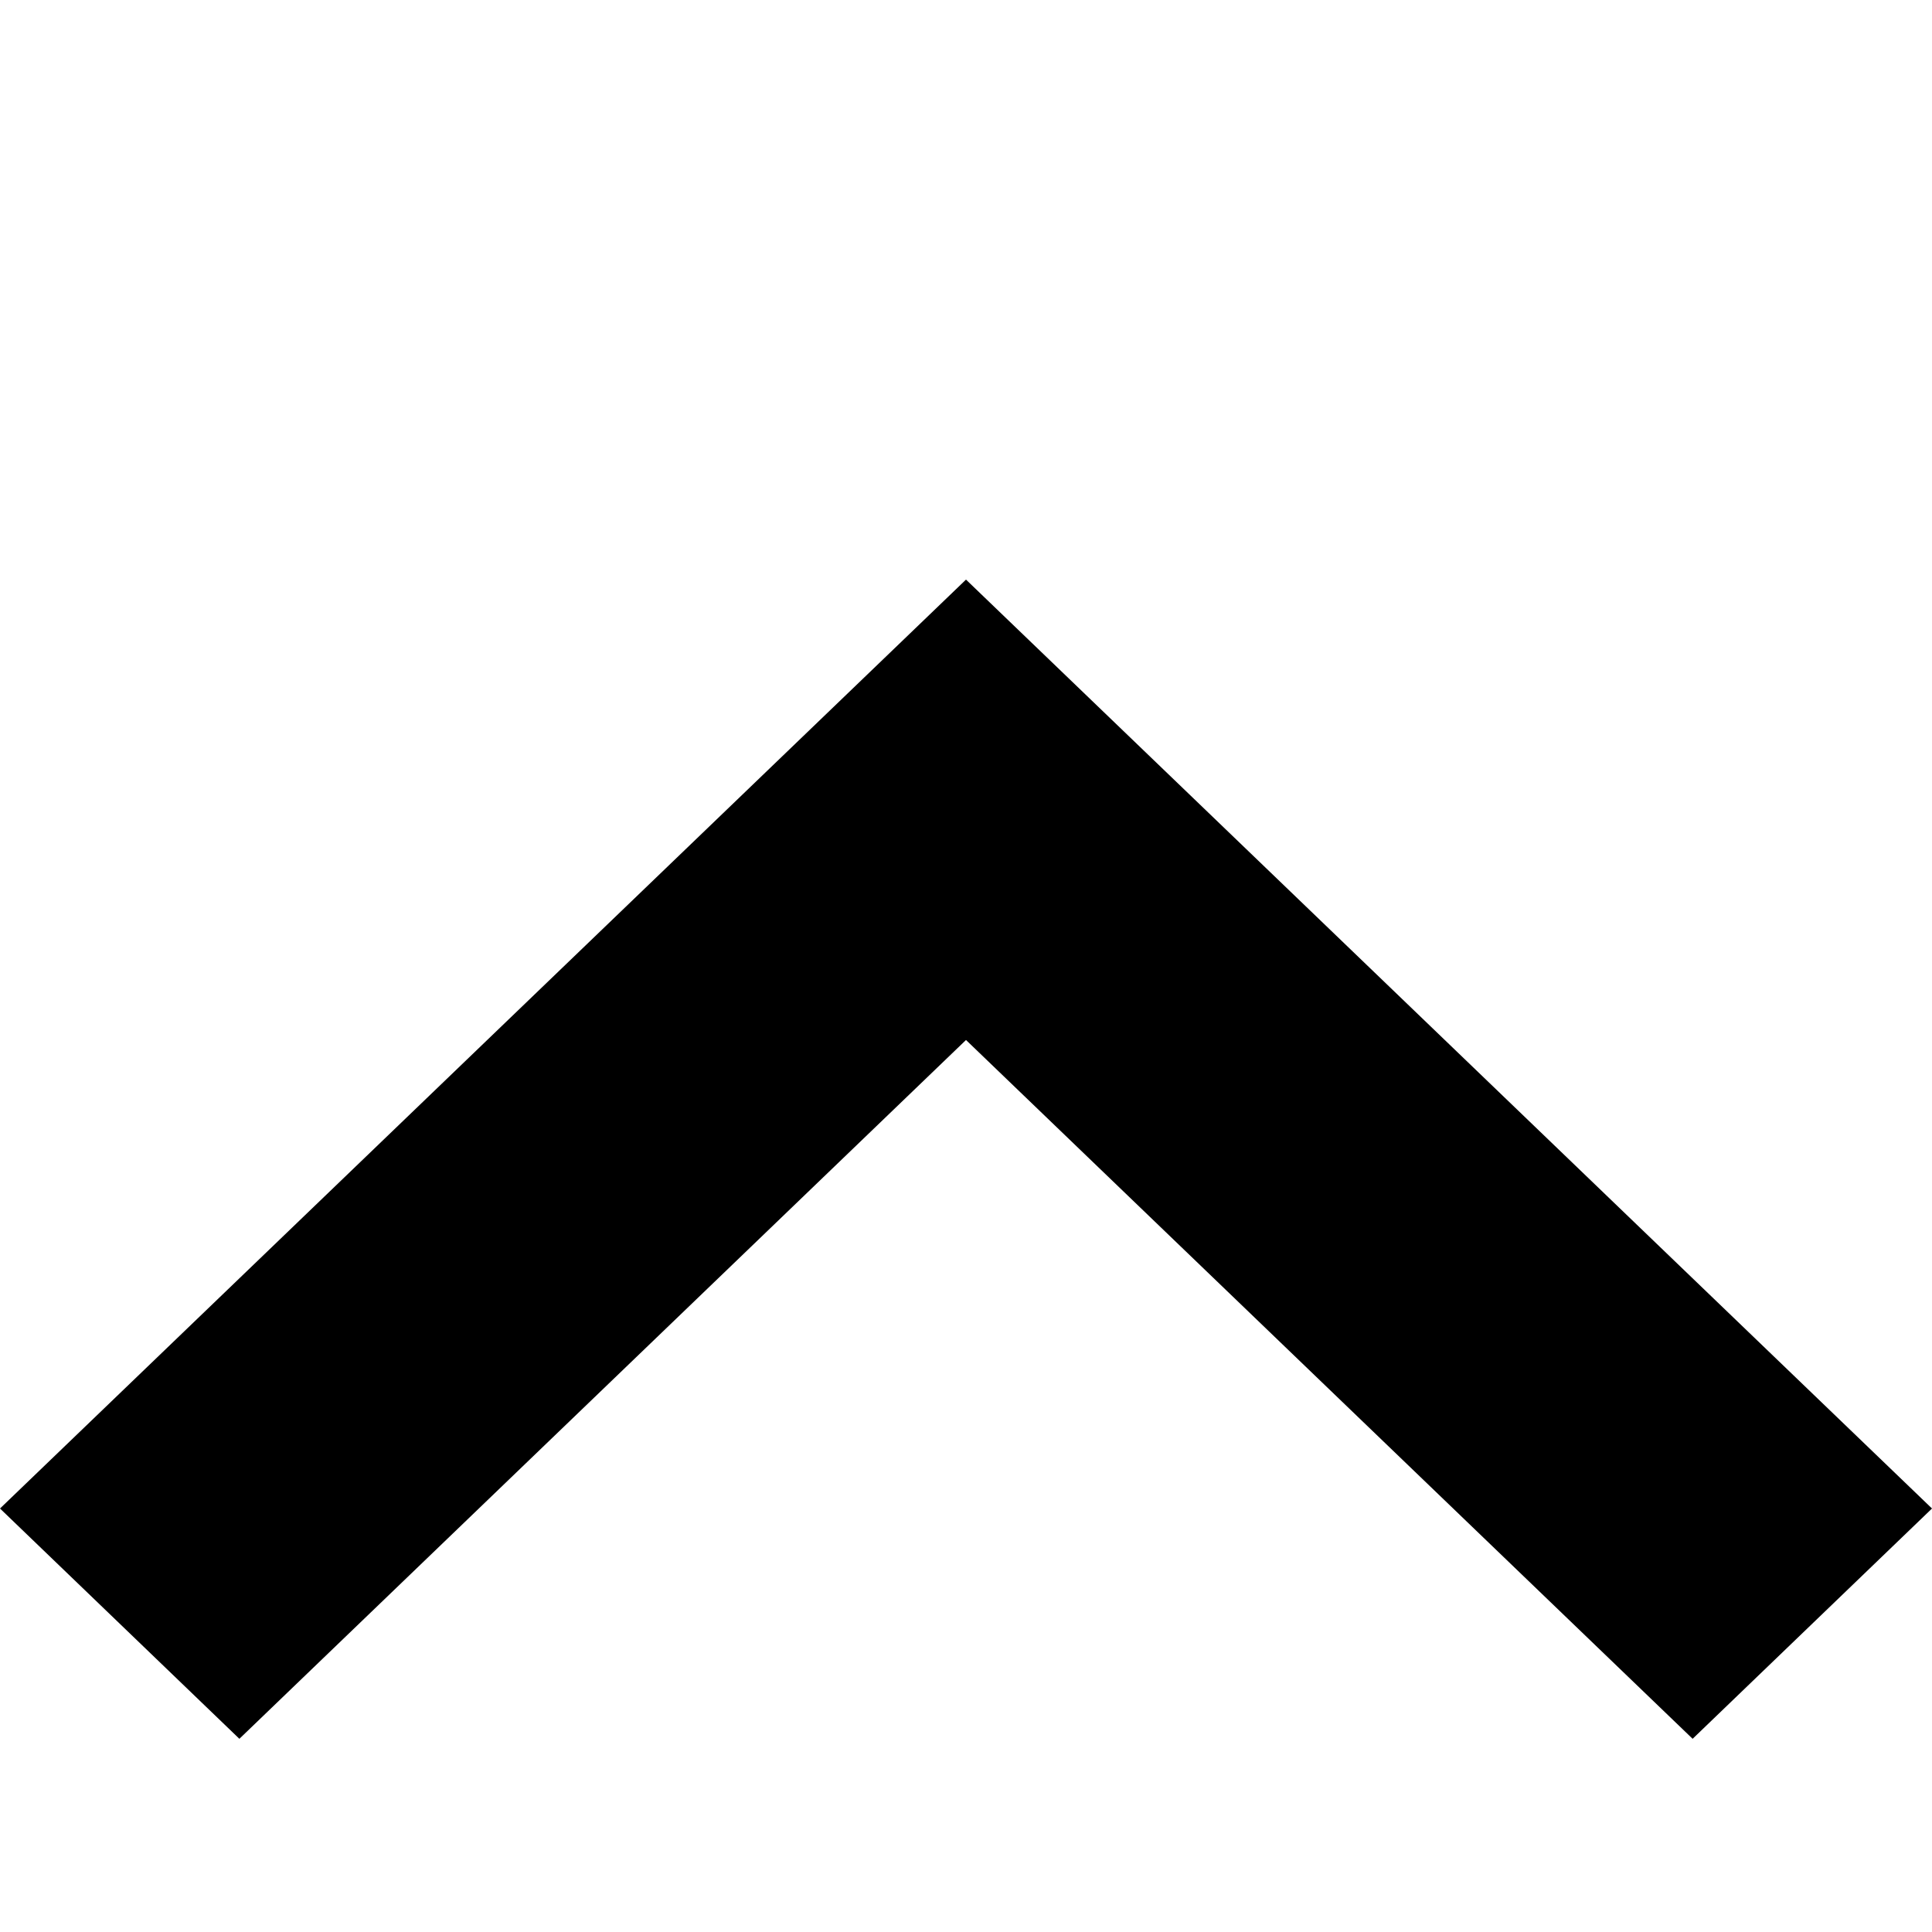
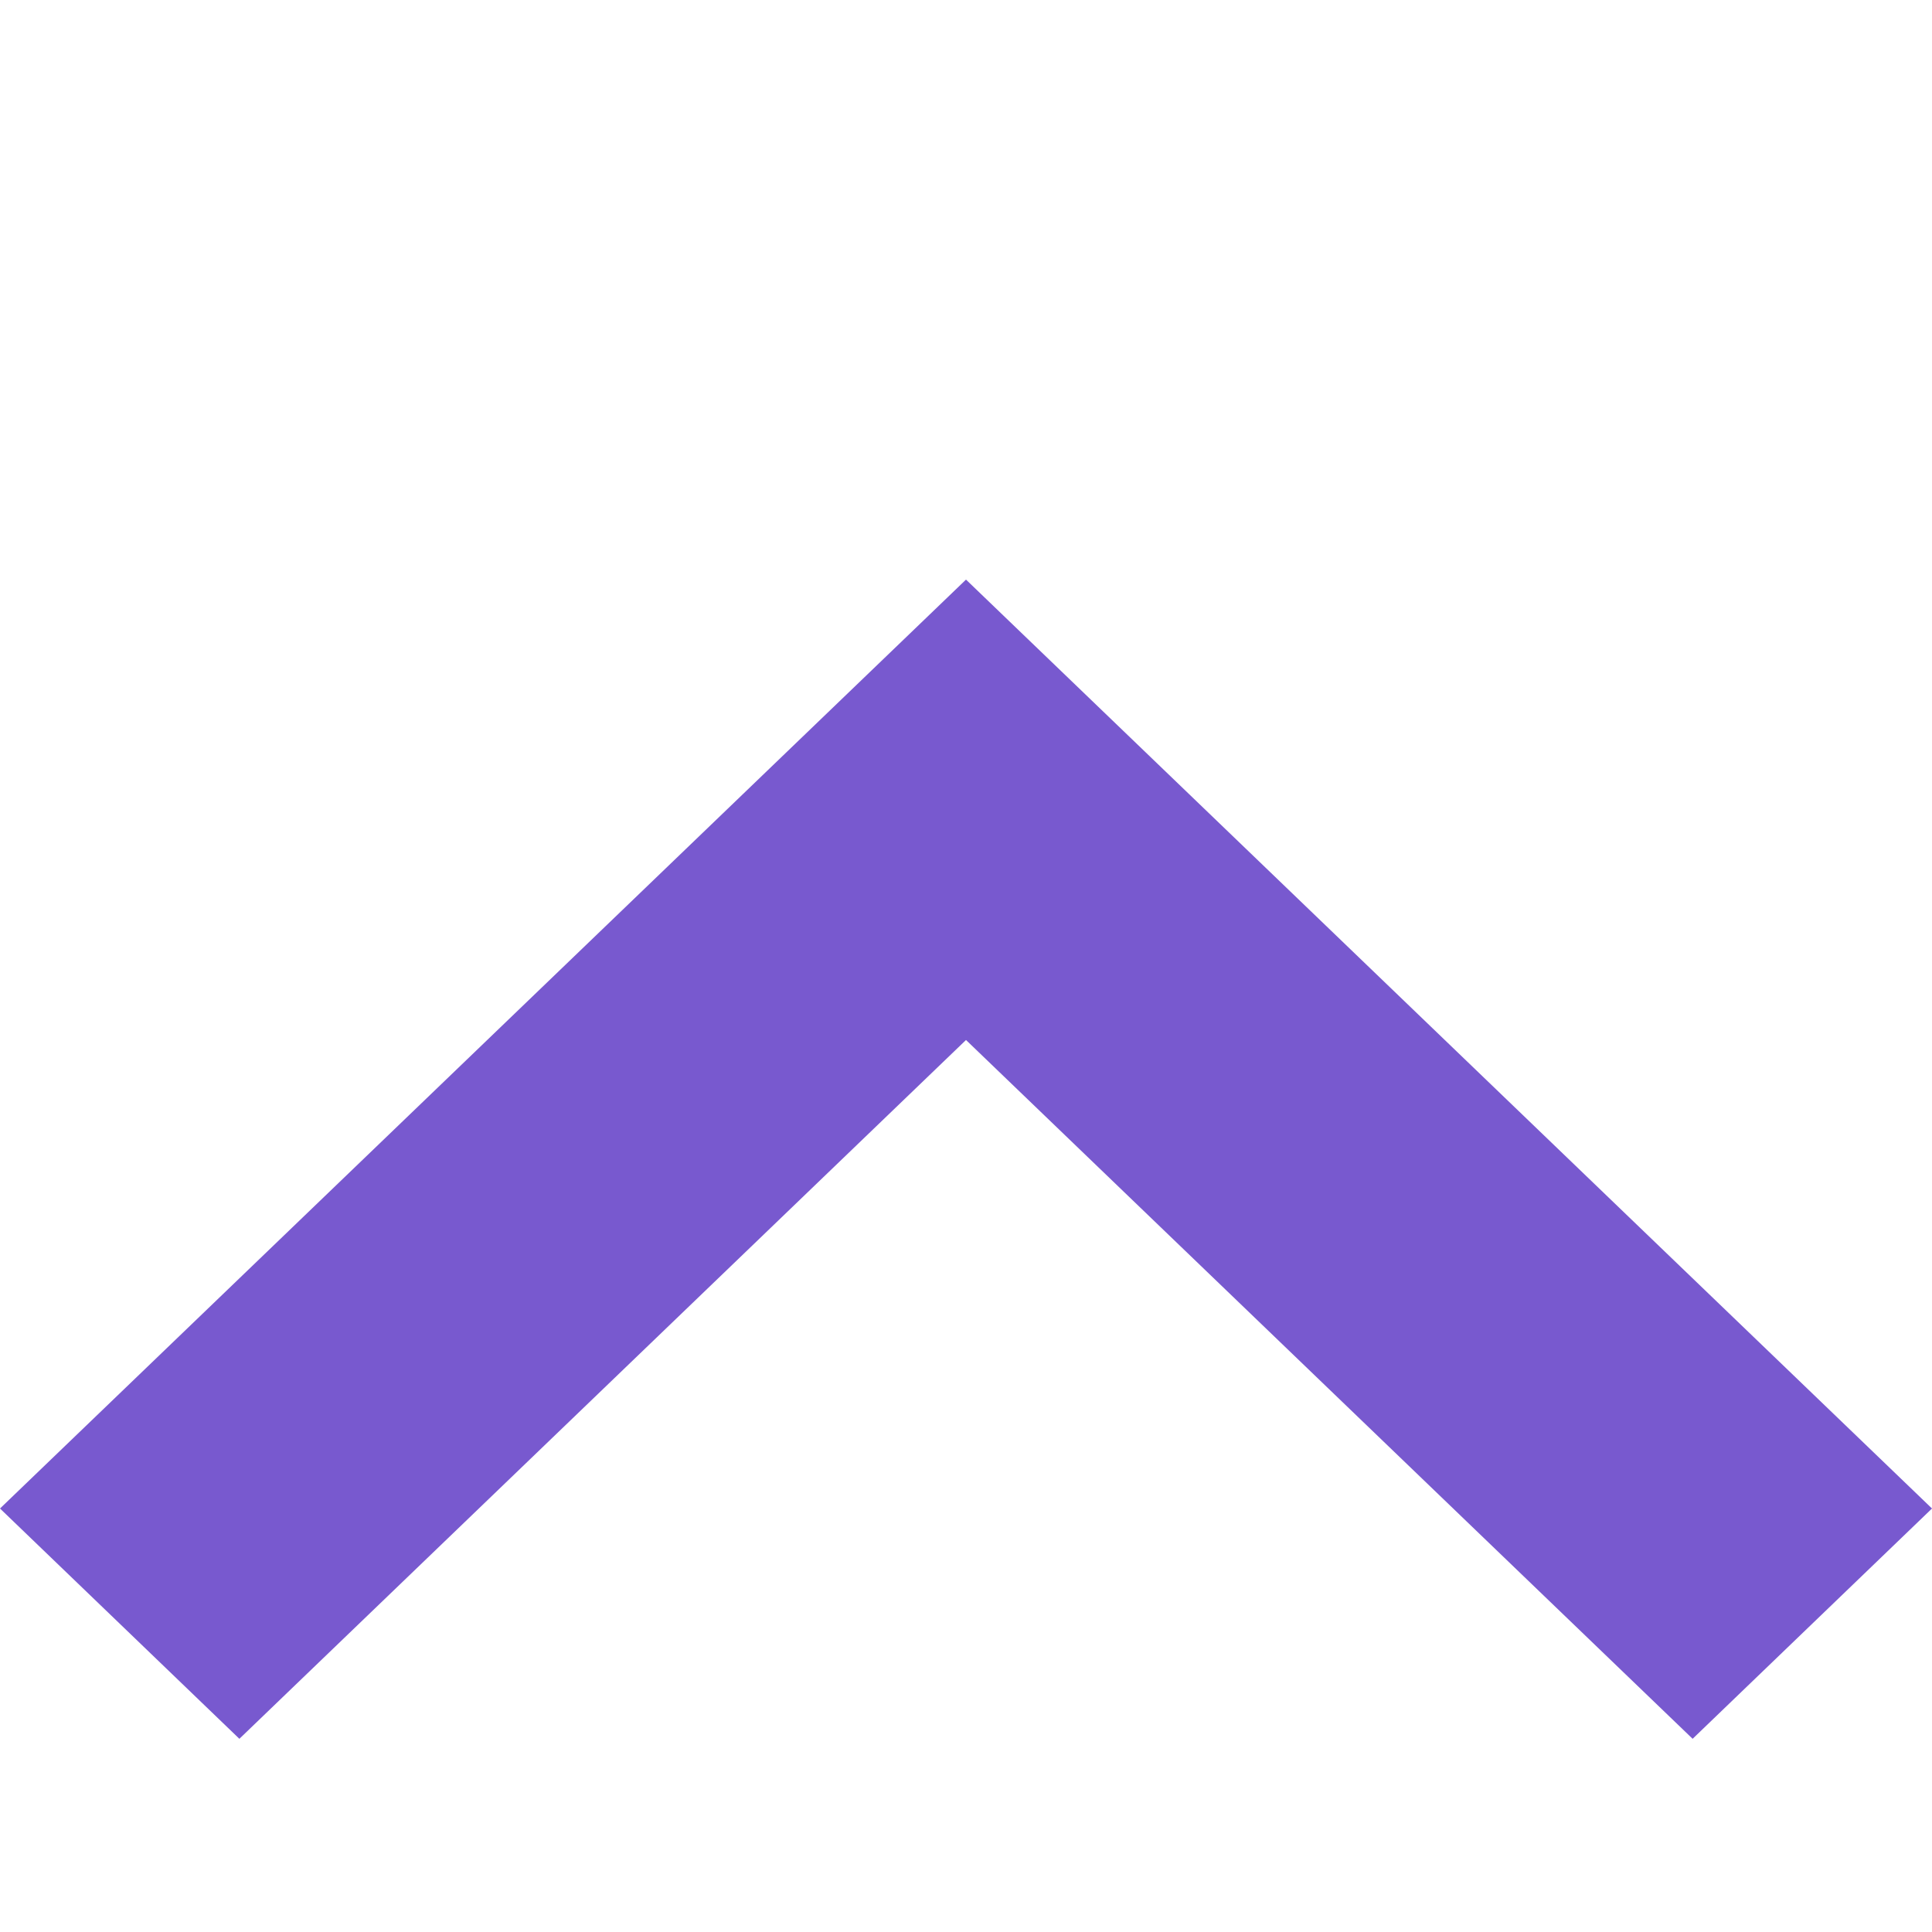
<svg xmlns="http://www.w3.org/2000/svg" width="10" height="10" viewBox="0 0 10 10" fill="none">
-   <path fill-rule="evenodd" clip-rule="evenodd" d="M0 7.808L1.239 9L5 5.383L8.761 9L10 7.808L5 3L0 7.808Z" fill="currentColor" />
+   <path fill-rule="evenodd" clip-rule="evenodd" d="M0 7.808L1.239 9L5 5.383L8.761 9L10 7.808L5 3L0 7.808Z" fill="#7859CF" />
</svg>
